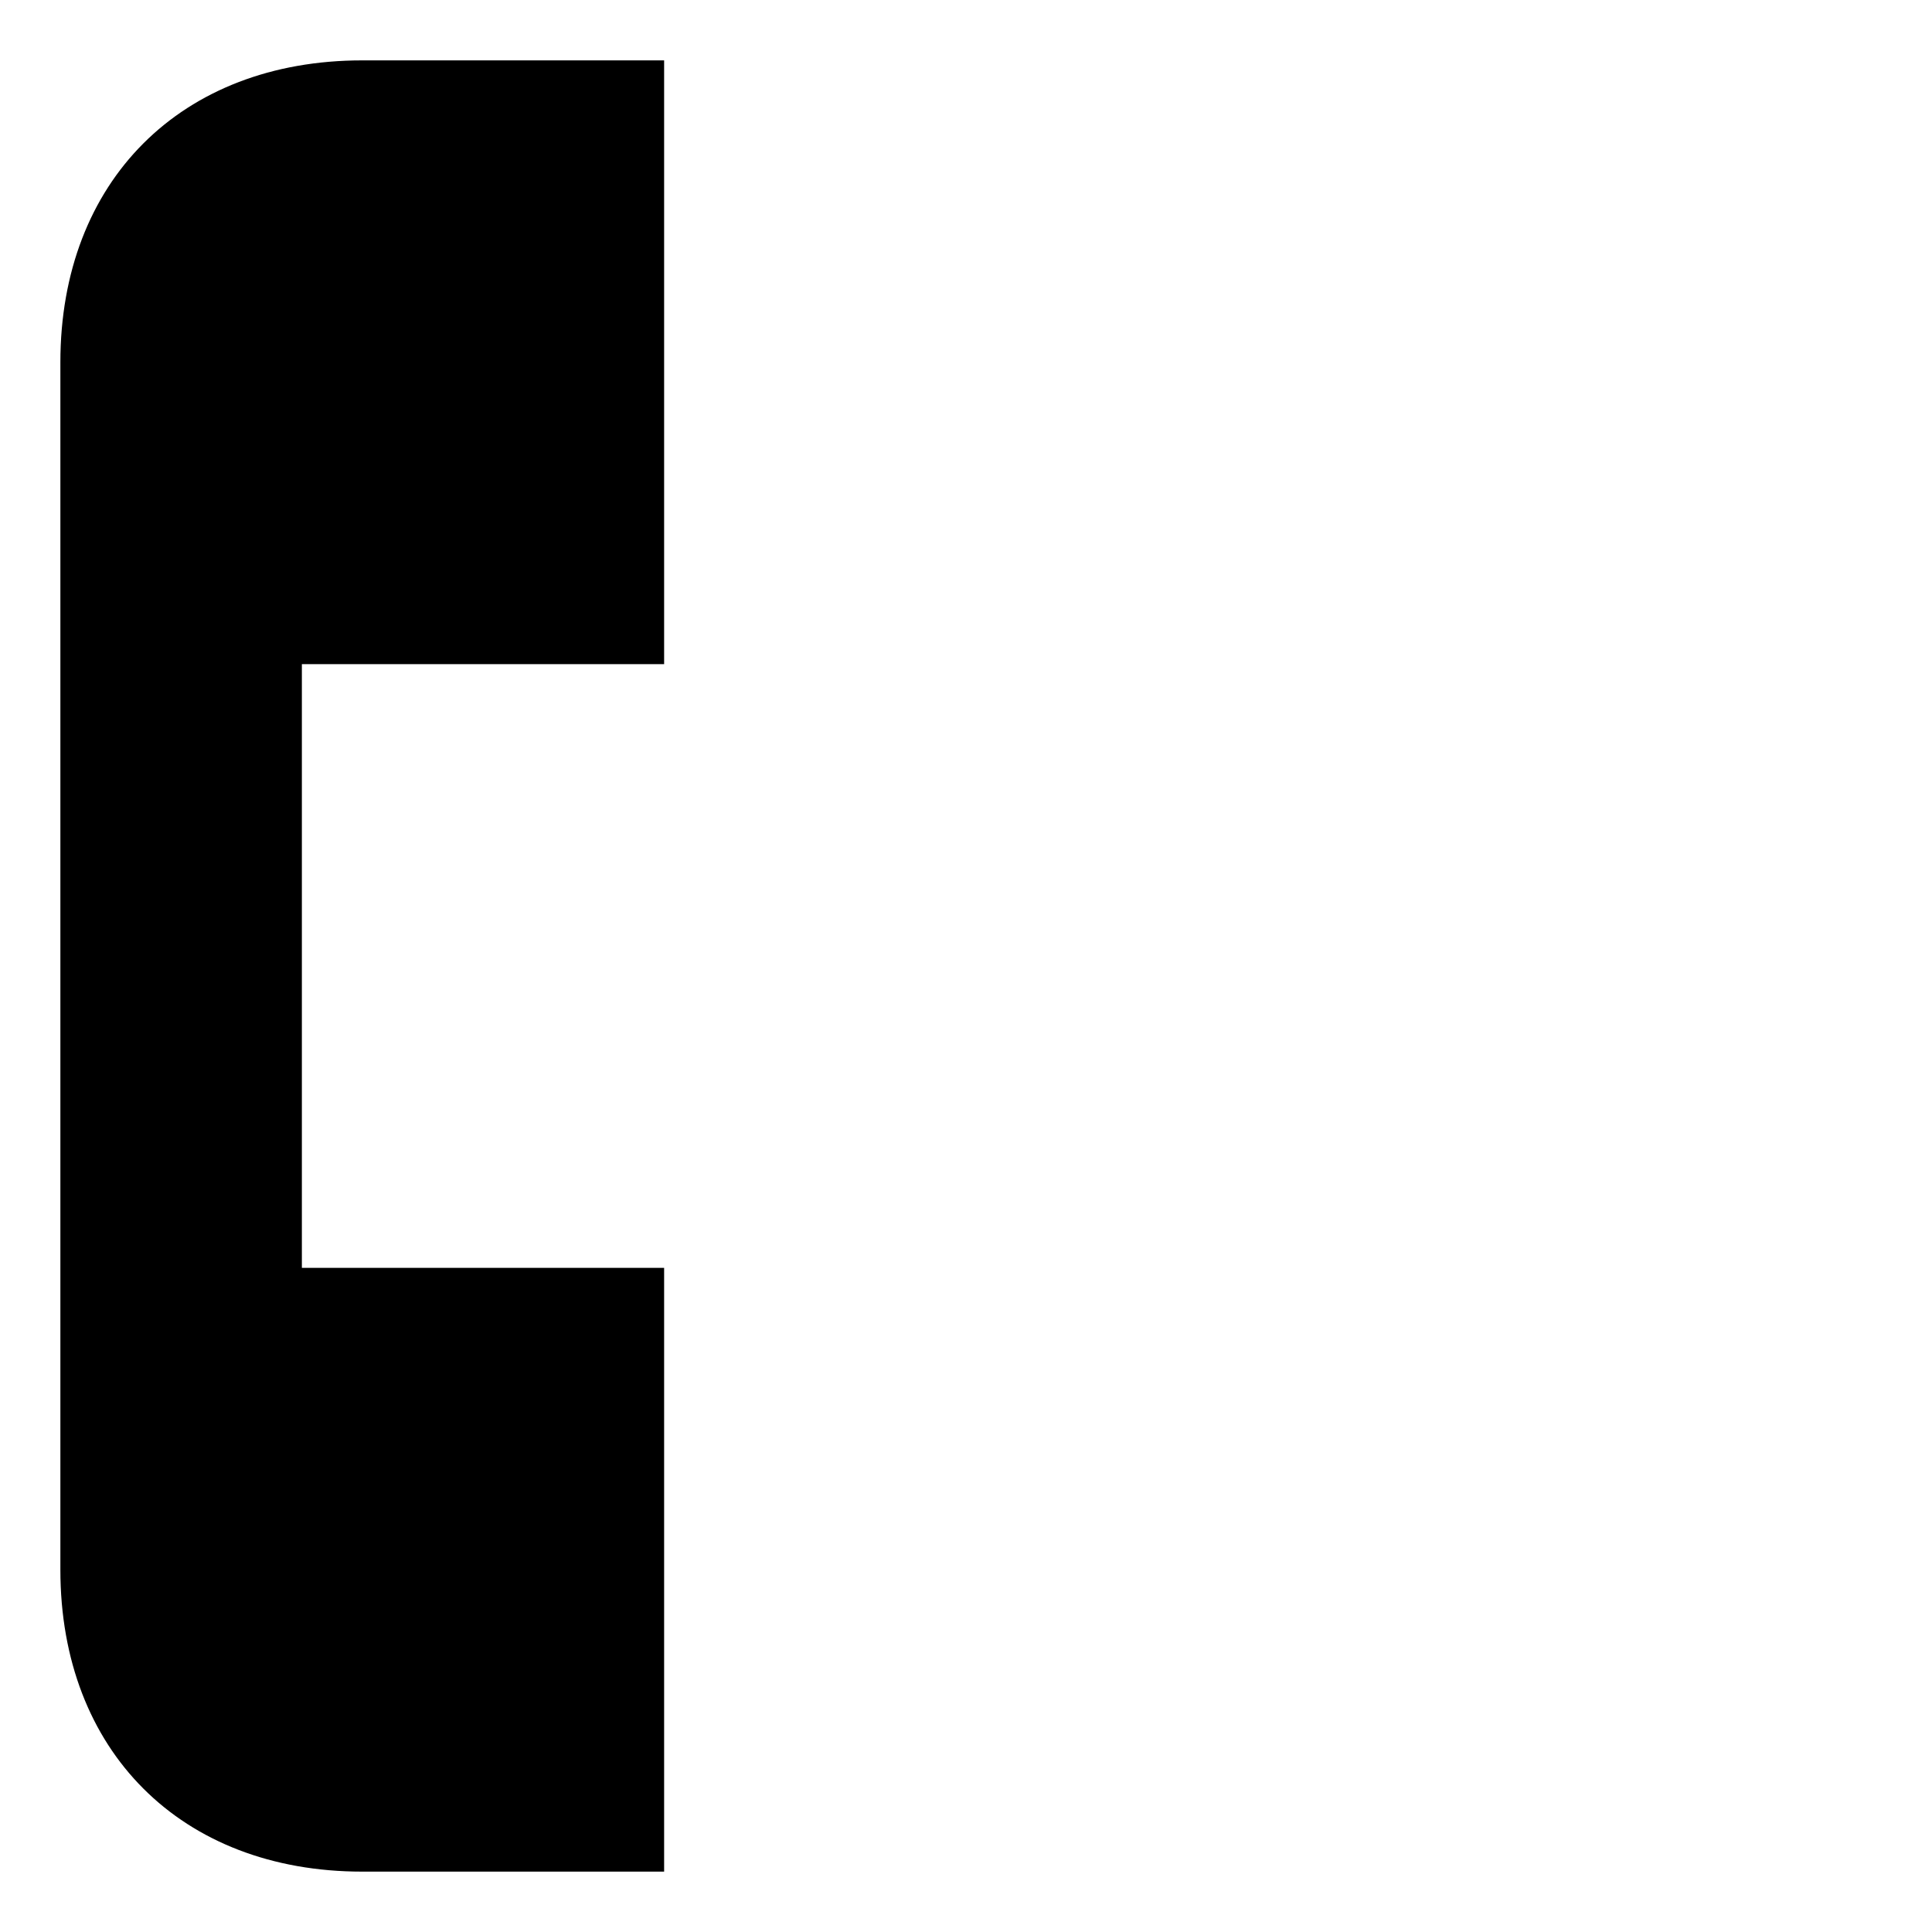
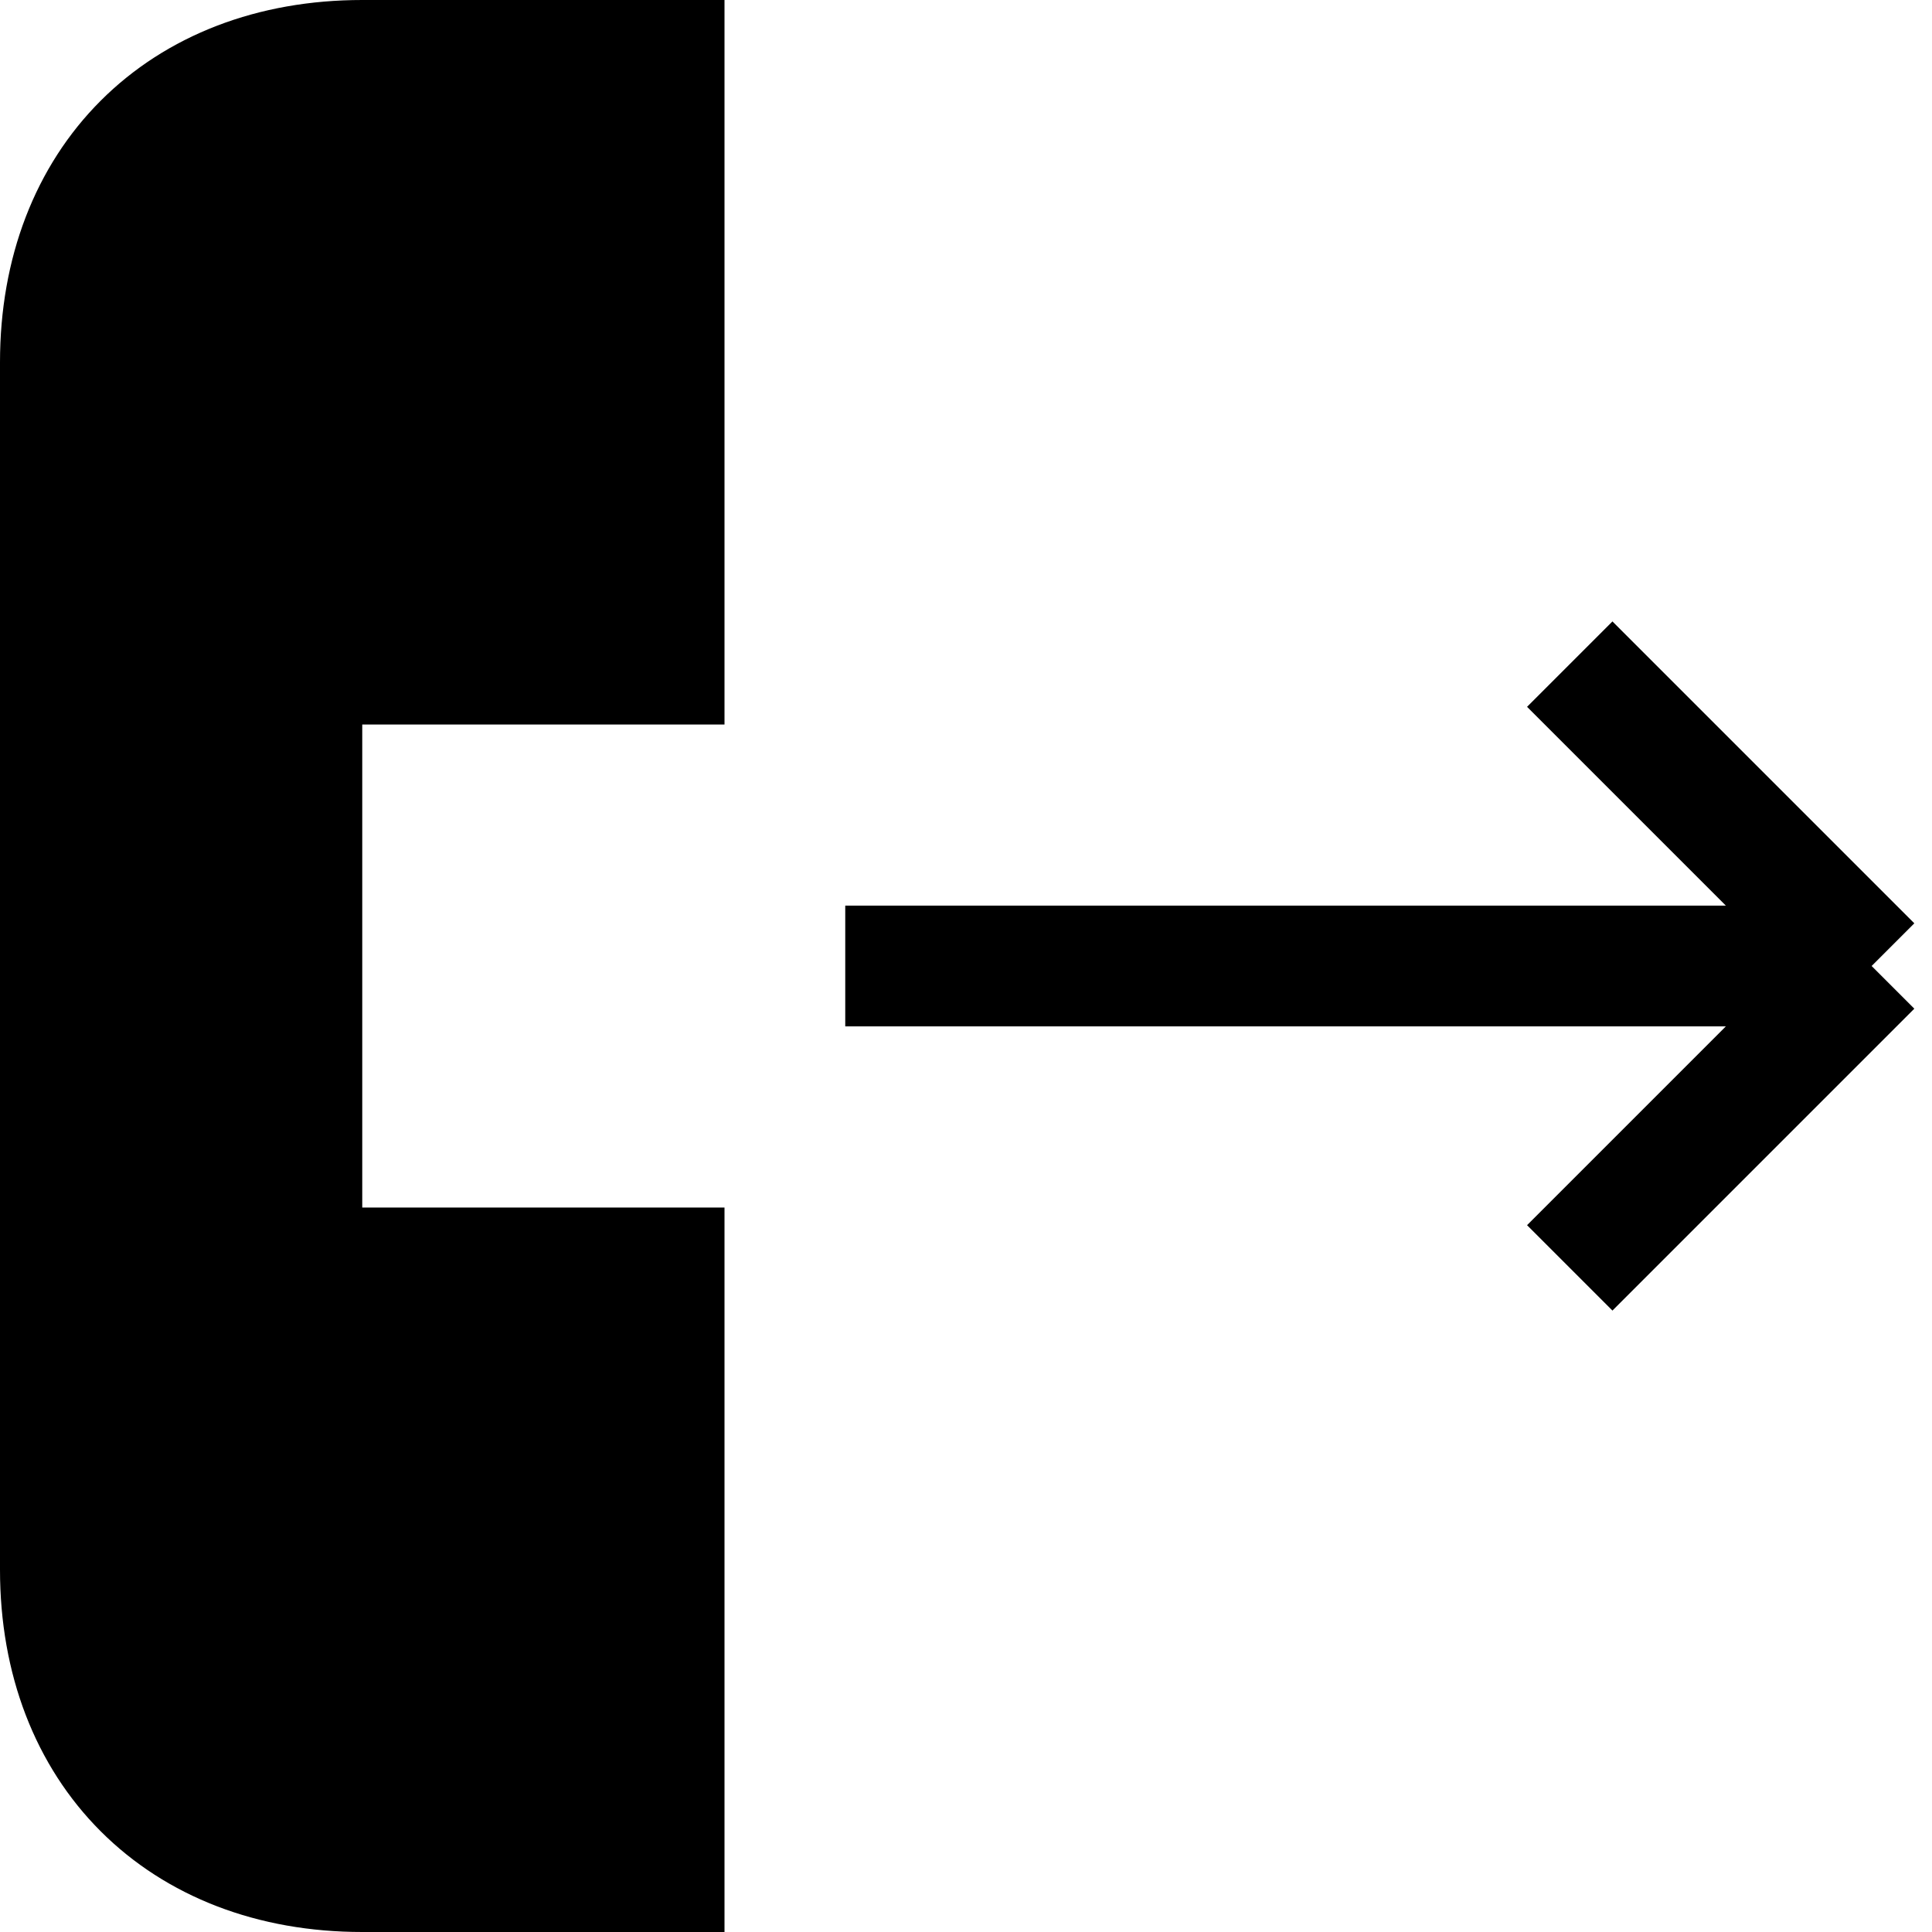
- <svg xmlns="http://www.w3.org/2000/svg" viewBox="0 0 16 16" fill="evenodd">
+ <svg xmlns="http://www.w3.org/2000/svg" viewBox="0 0 16 16" stroke="currentcolor">
  <path d="M7 8h8.5m0 0-2.5-2.5m2.5 2.5-2.5 2.5m-7.5-10v5h-3v5h3v5h-2.5c-1.5 0-2.5-1-2.5-2.5v-10c0-1.5 1-2.5 2.5-2.5h2.5Z" />
</svg>
